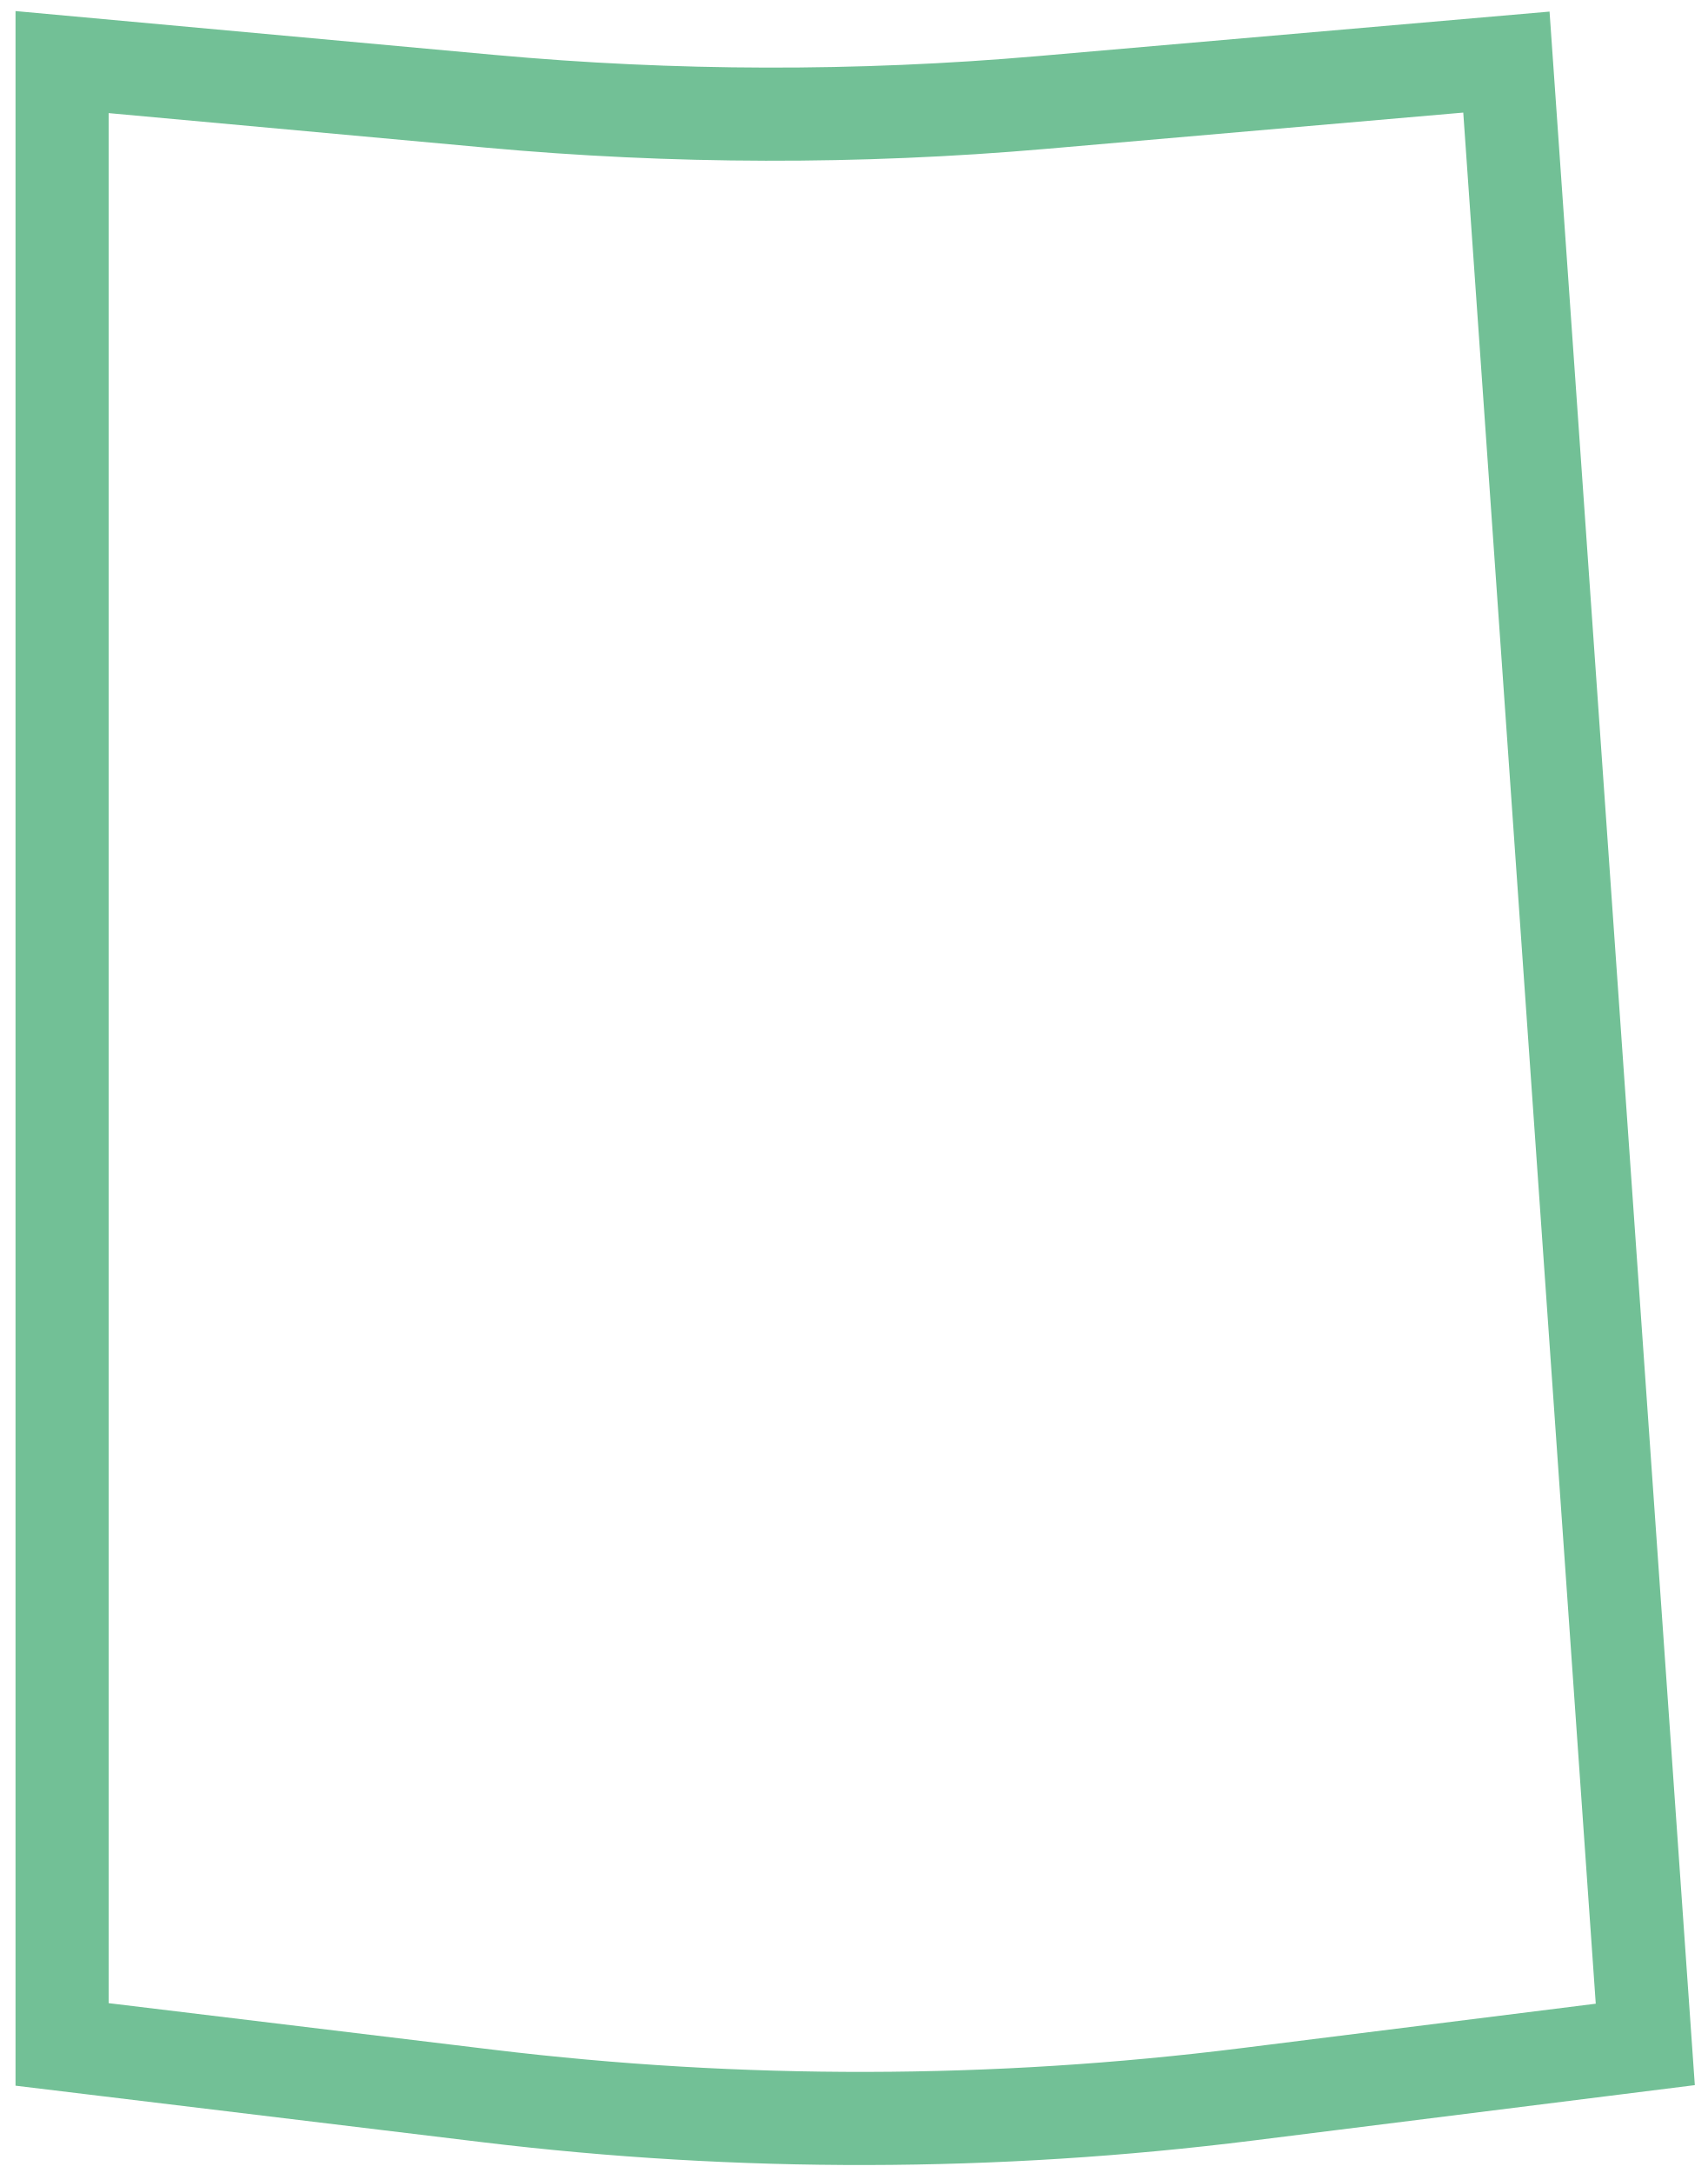
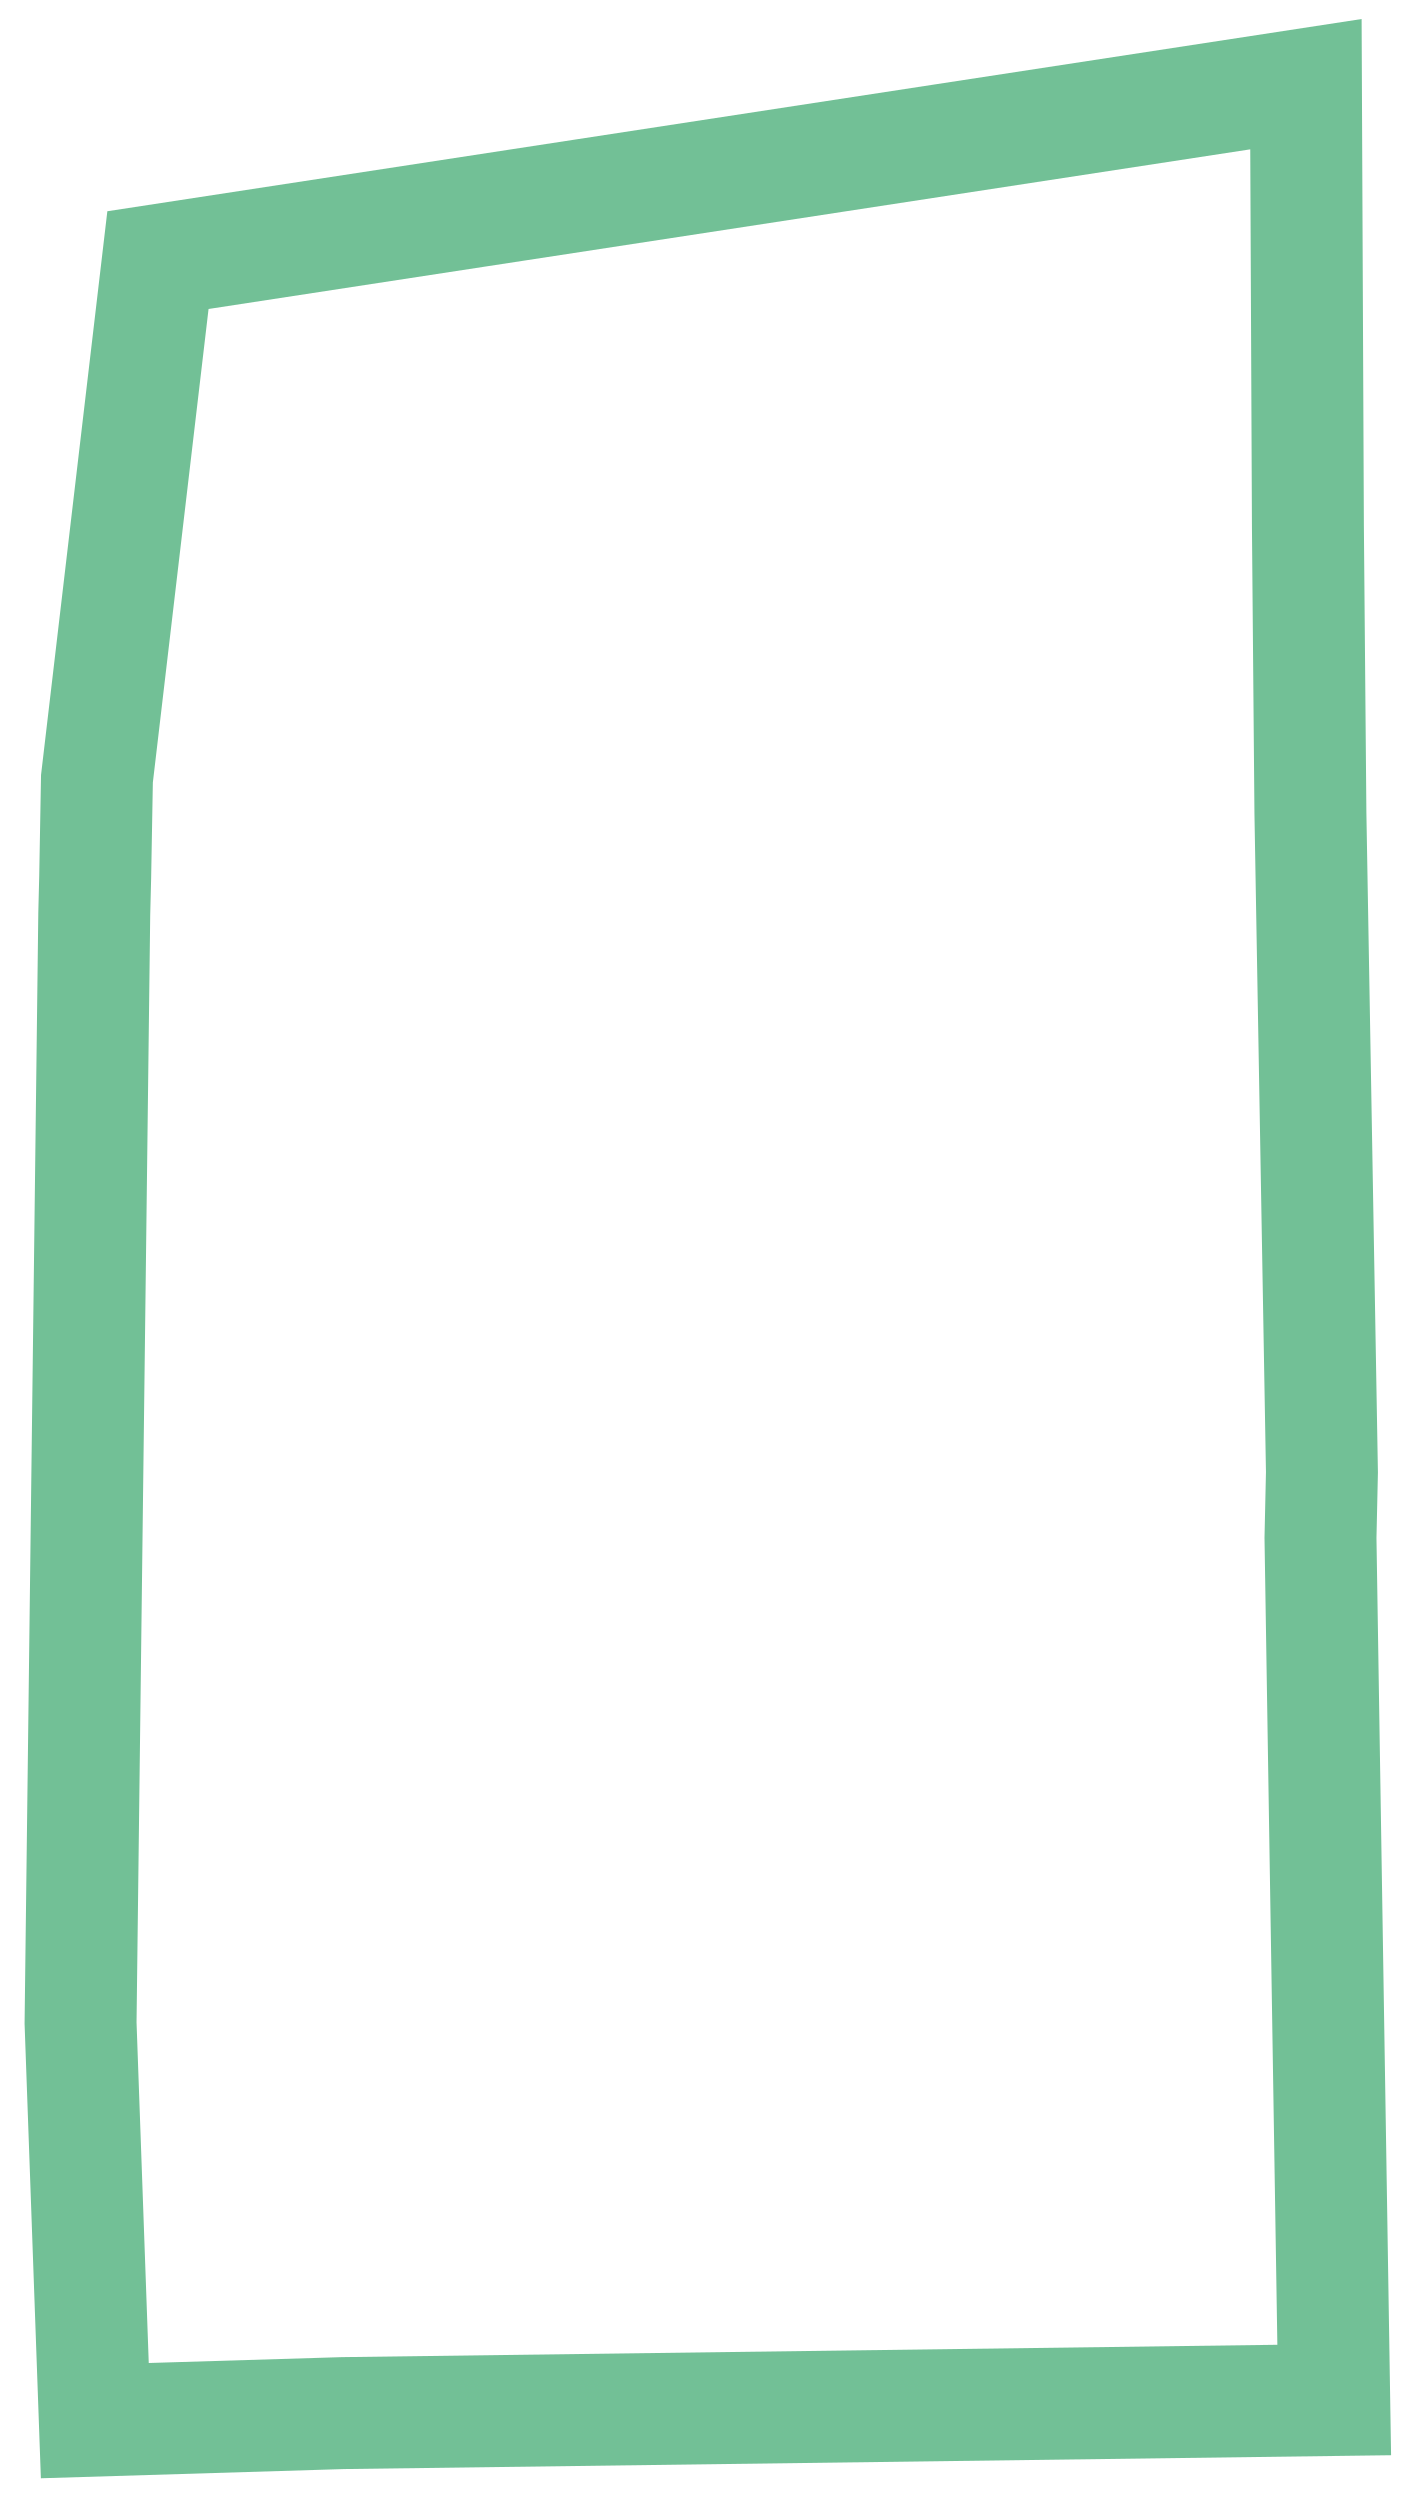
- <svg xmlns="http://www.w3.org/2000/svg" width="55" height="70" viewBox="0 0 55 70" fill="none">
-   <path d="M53 65.858L48.526 2L33.559 3.302C27.643 3.816 21.692 3.803 15.777 3.261L2 2V65.858L15.711 67.518C23.838 68.502 32.054 68.485 40.177 67.466L53 65.858Z" stroke="#72C096" stroke-width="3" />
+ <svg xmlns="http://www.w3.org/2000/svg" width="38" height="67" viewBox="0 0 38 67" fill="none">
+   <path d="M4.233 6.971L34.999 2.256L35.052 14.106L35.119 21.784L35.428 39.458L35.389 41.216L35.757 64.32L9.193 64.671L2.541 64.873L2.159 54.217L2.526 24.491L2.551 23.502L2.598 20.87L4.233 6.971Z" stroke="#72C096" stroke-width="3" />
</svg>
